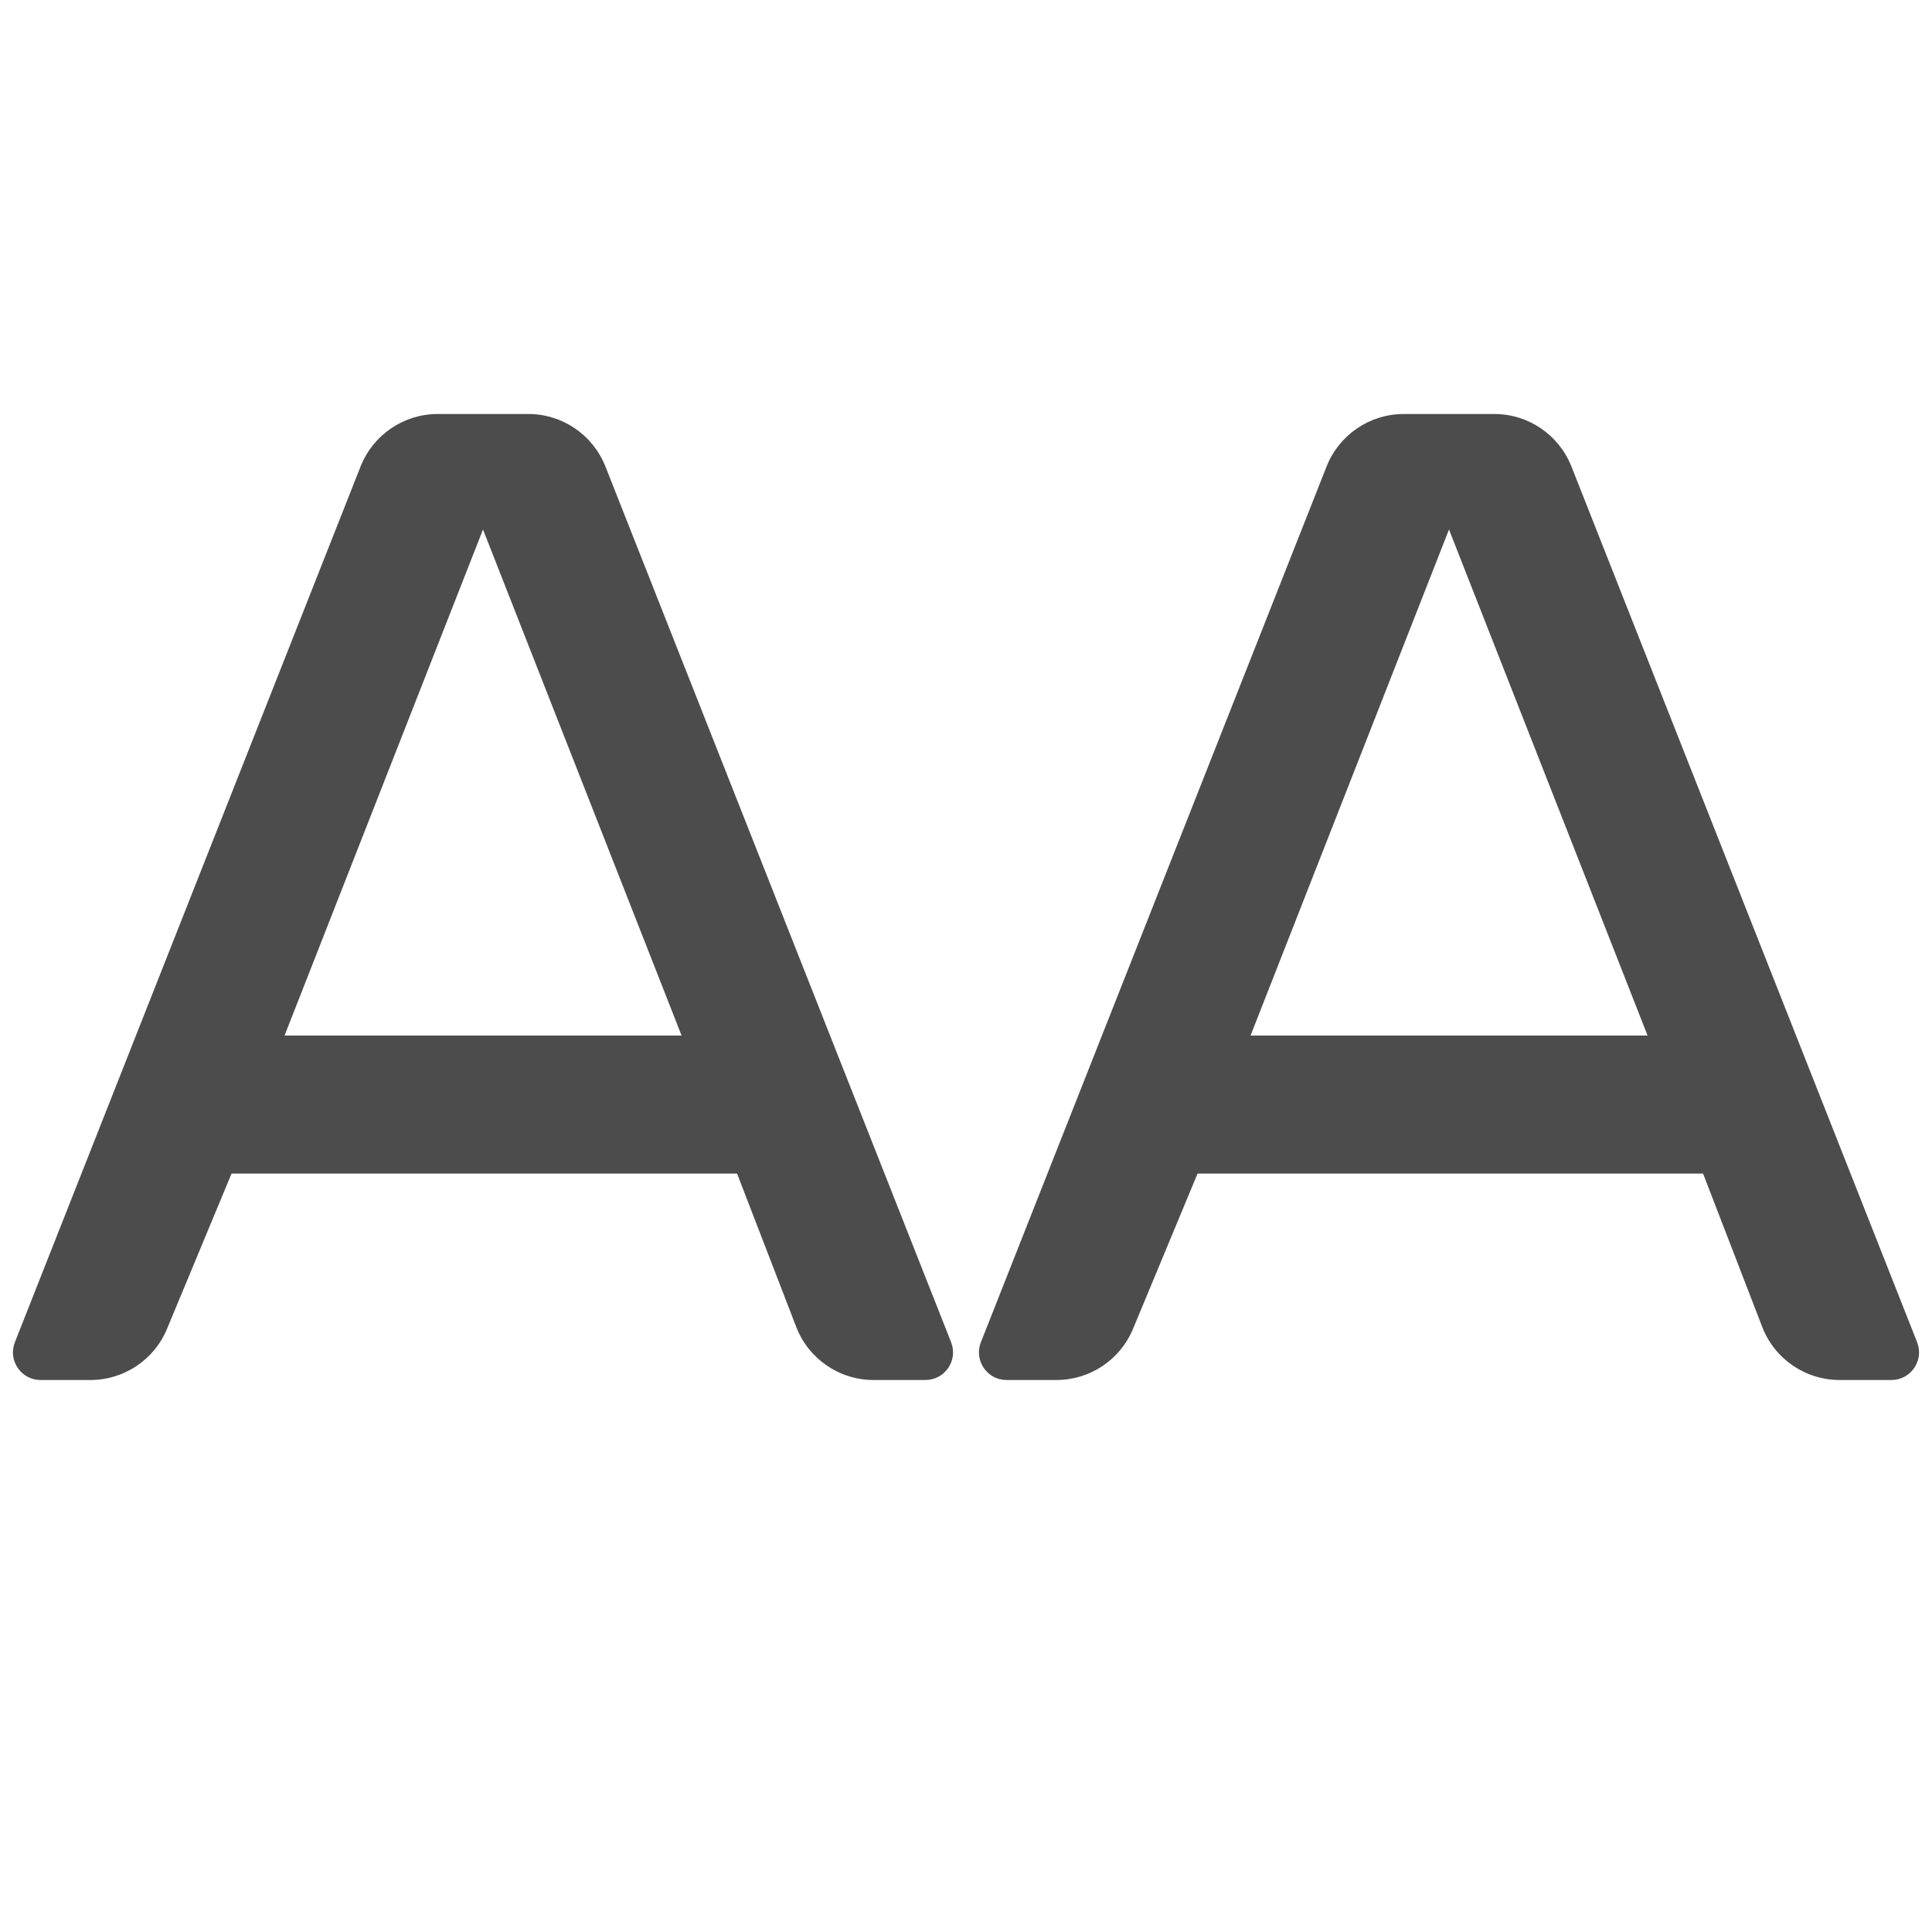
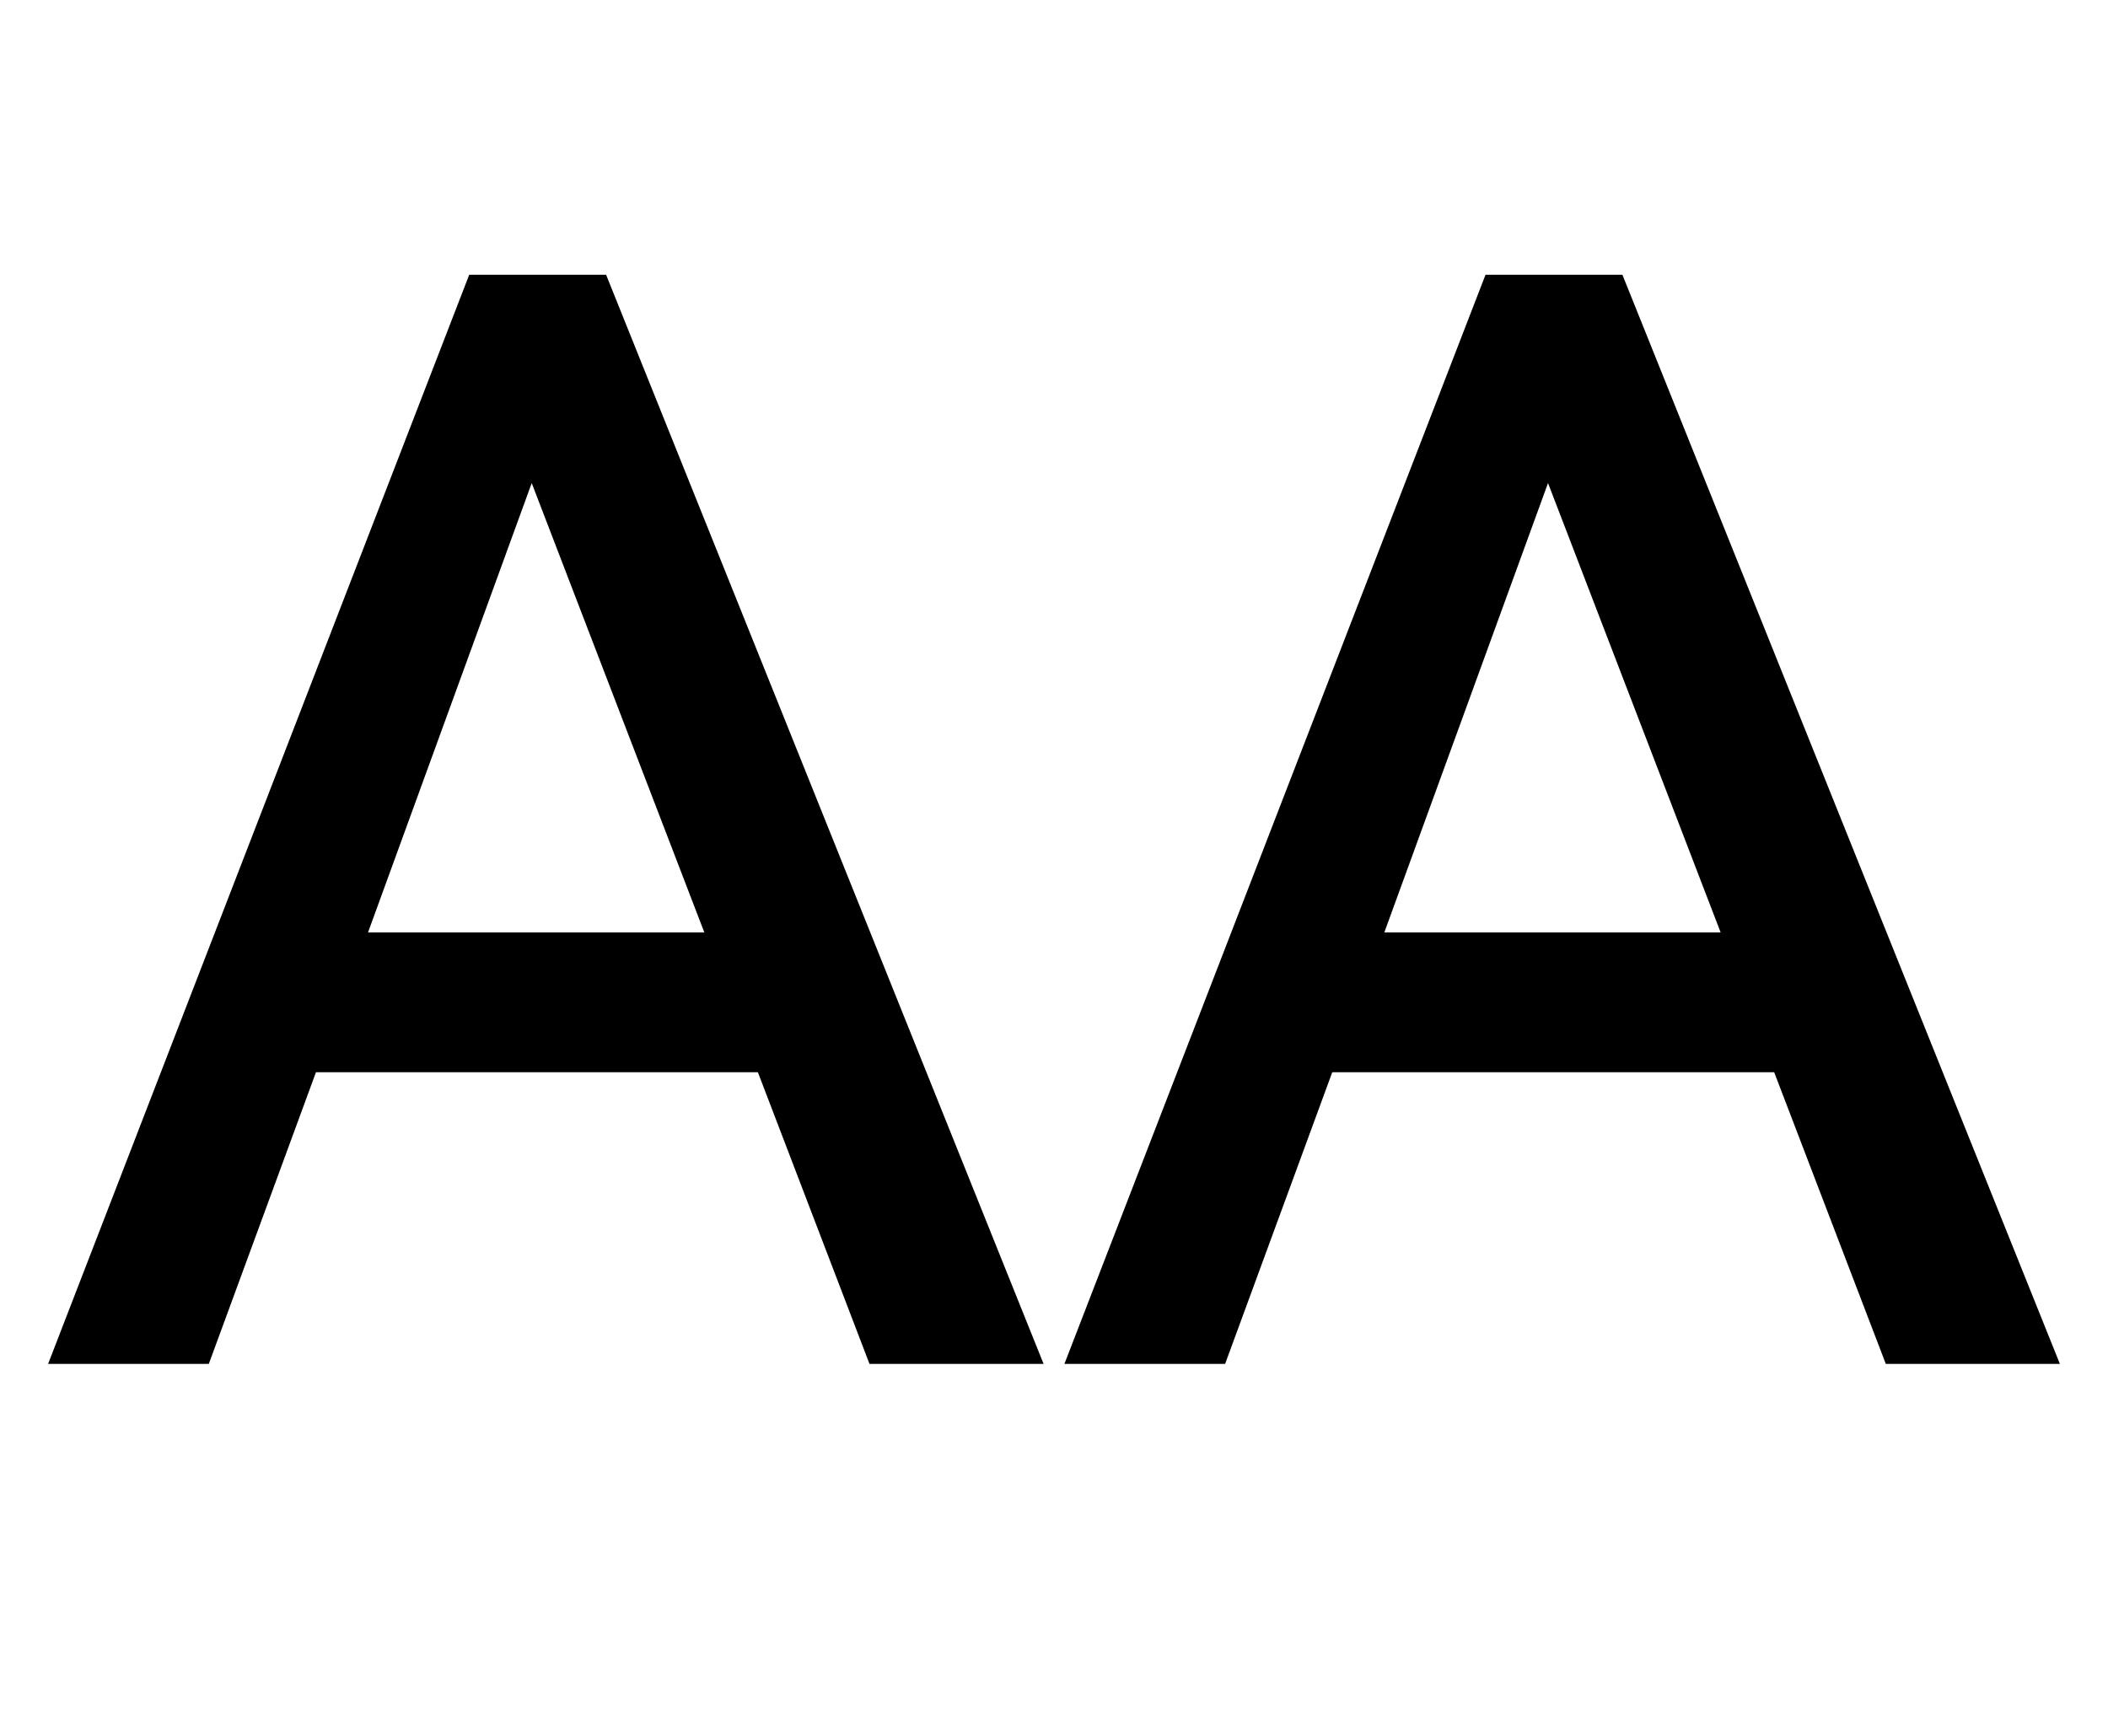
- <svg xmlns="http://www.w3.org/2000/svg" data-v-5059ea24="" width="14" height="14" viewBox="0 0 14 14" fill="none" tabindex="-1" opacity="0.7" class="mas-filter-item-icon transition" style="font-size: 14px; transform: rotate(0deg);">
-   <path fill-rule="evenodd" clip-rule="evenodd" d="M3.171 3C2.925 3 2.704 3.151 2.613 3.38L0.108 9.726C0.056 9.858 0.153 10 0.294 10H0.656C0.898 10 1.117 9.854 1.21 9.63L1.678 8.504H5.341L5.77 9.616C5.859 9.847 6.082 10 6.33 10H6.706C6.847 10 6.944 9.858 6.892 9.726L4.387 3.38C4.296 3.151 4.075 3 3.829 3H3.171ZM4.939 7.504L3.5 3.837L2.062 7.504H4.939Z" fill="currentcolor" />
-   <path fill-rule="evenodd" clip-rule="evenodd" d="M10.171 3C9.925 3 9.704 3.151 9.613 3.38L7.108 9.726C7.056 9.858 7.153 10 7.294 10H7.656C7.898 10 8.117 9.854 8.21 9.63L8.678 8.504H12.341L12.77 9.616C12.859 9.847 13.082 10 13.33 10H13.706C13.847 10 13.944 9.858 13.892 9.726L11.387 3.38C11.296 3.151 11.075 3 10.829 3H10.171ZM11.939 7.504L10.5 3.837L9.062 7.504H11.939Z" fill="currentcolor" />
+ <svg xmlns="http://www.w3.org/2000/svg" fill="none" version="1.1" width="17" height="14" viewBox="0 0 17 14">
+   <g>
+     <path d="M4.888,2.216L8.416,11L7.012,11L6.112,8.648L2.548,8.648L1.684,11L0.388,11L3.784,2.216L4.888,2.216ZM5.68,7.52L4.288,3.896L2.968,7.52L5.68,7.52ZM13.084,2.216L16.612,11L15.208,11L14.308,8.648L10.744,8.648L9.88,11L8.584,11L11.98,2.216L13.084,2.216ZM13.876,7.52L12.484,3.896L11.164,7.52L13.876,7.52Z" fill="#000000" fill-opacity="1" />
+   </g>
</svg>
